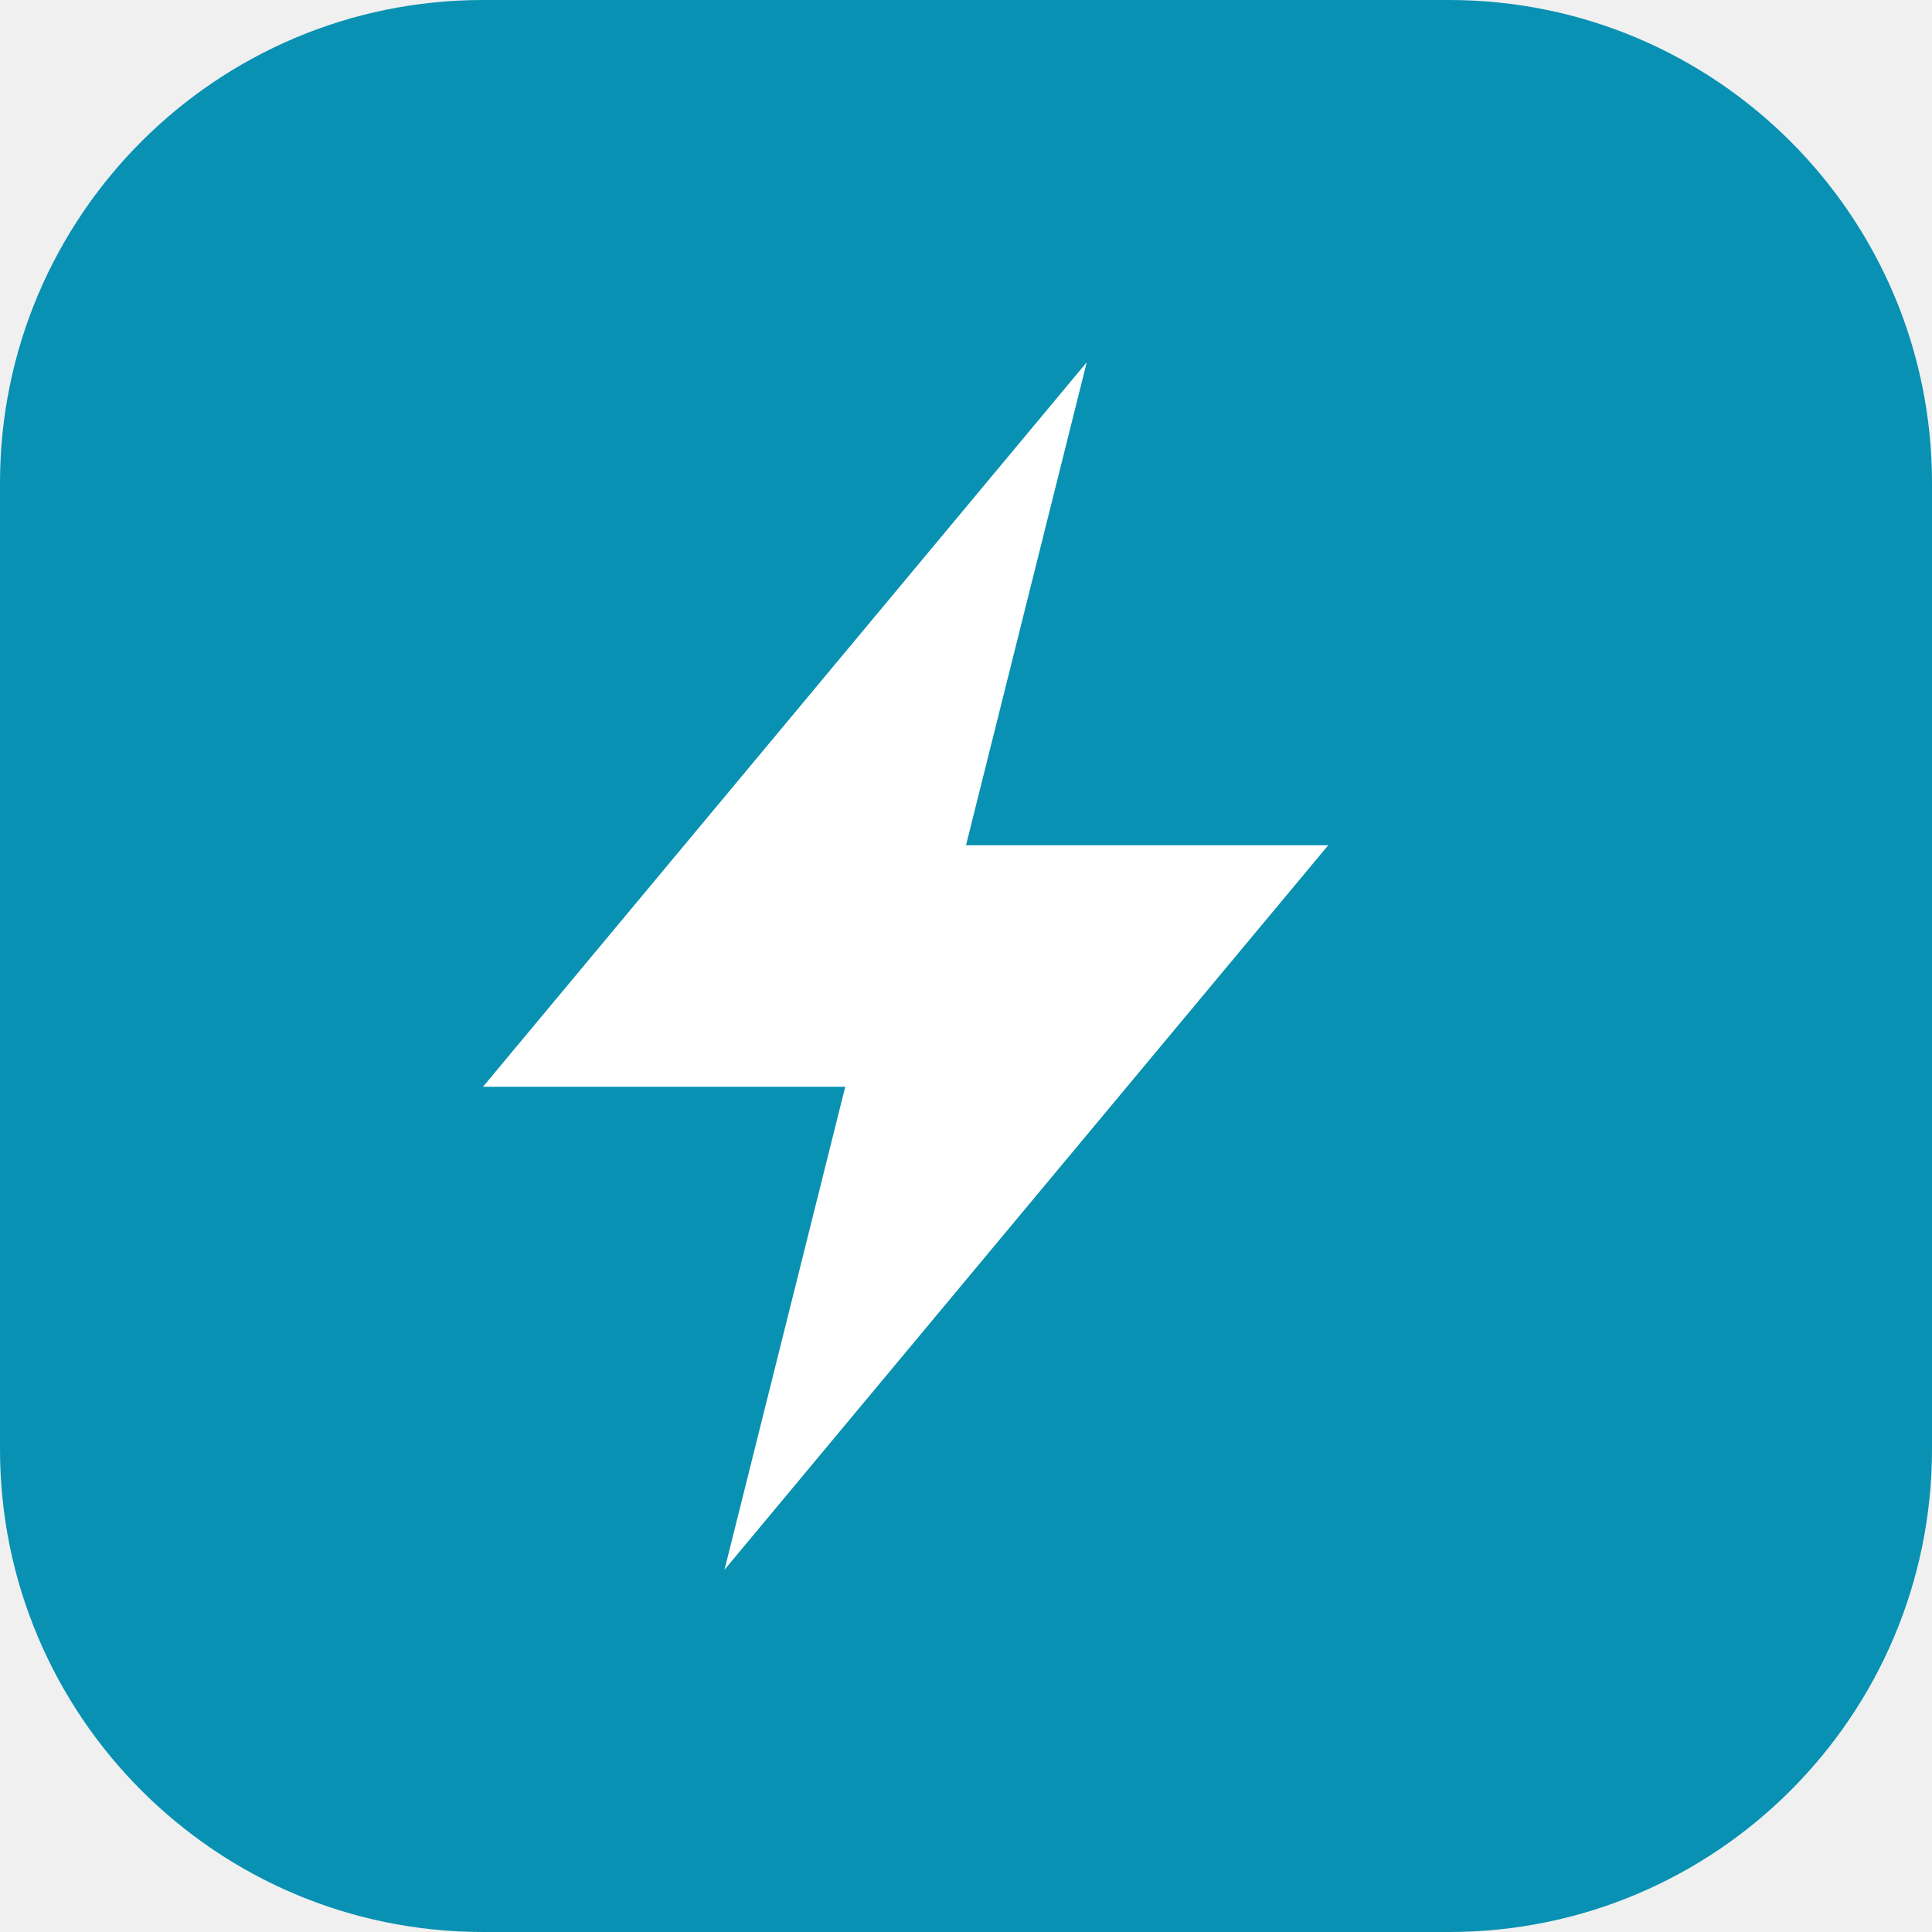
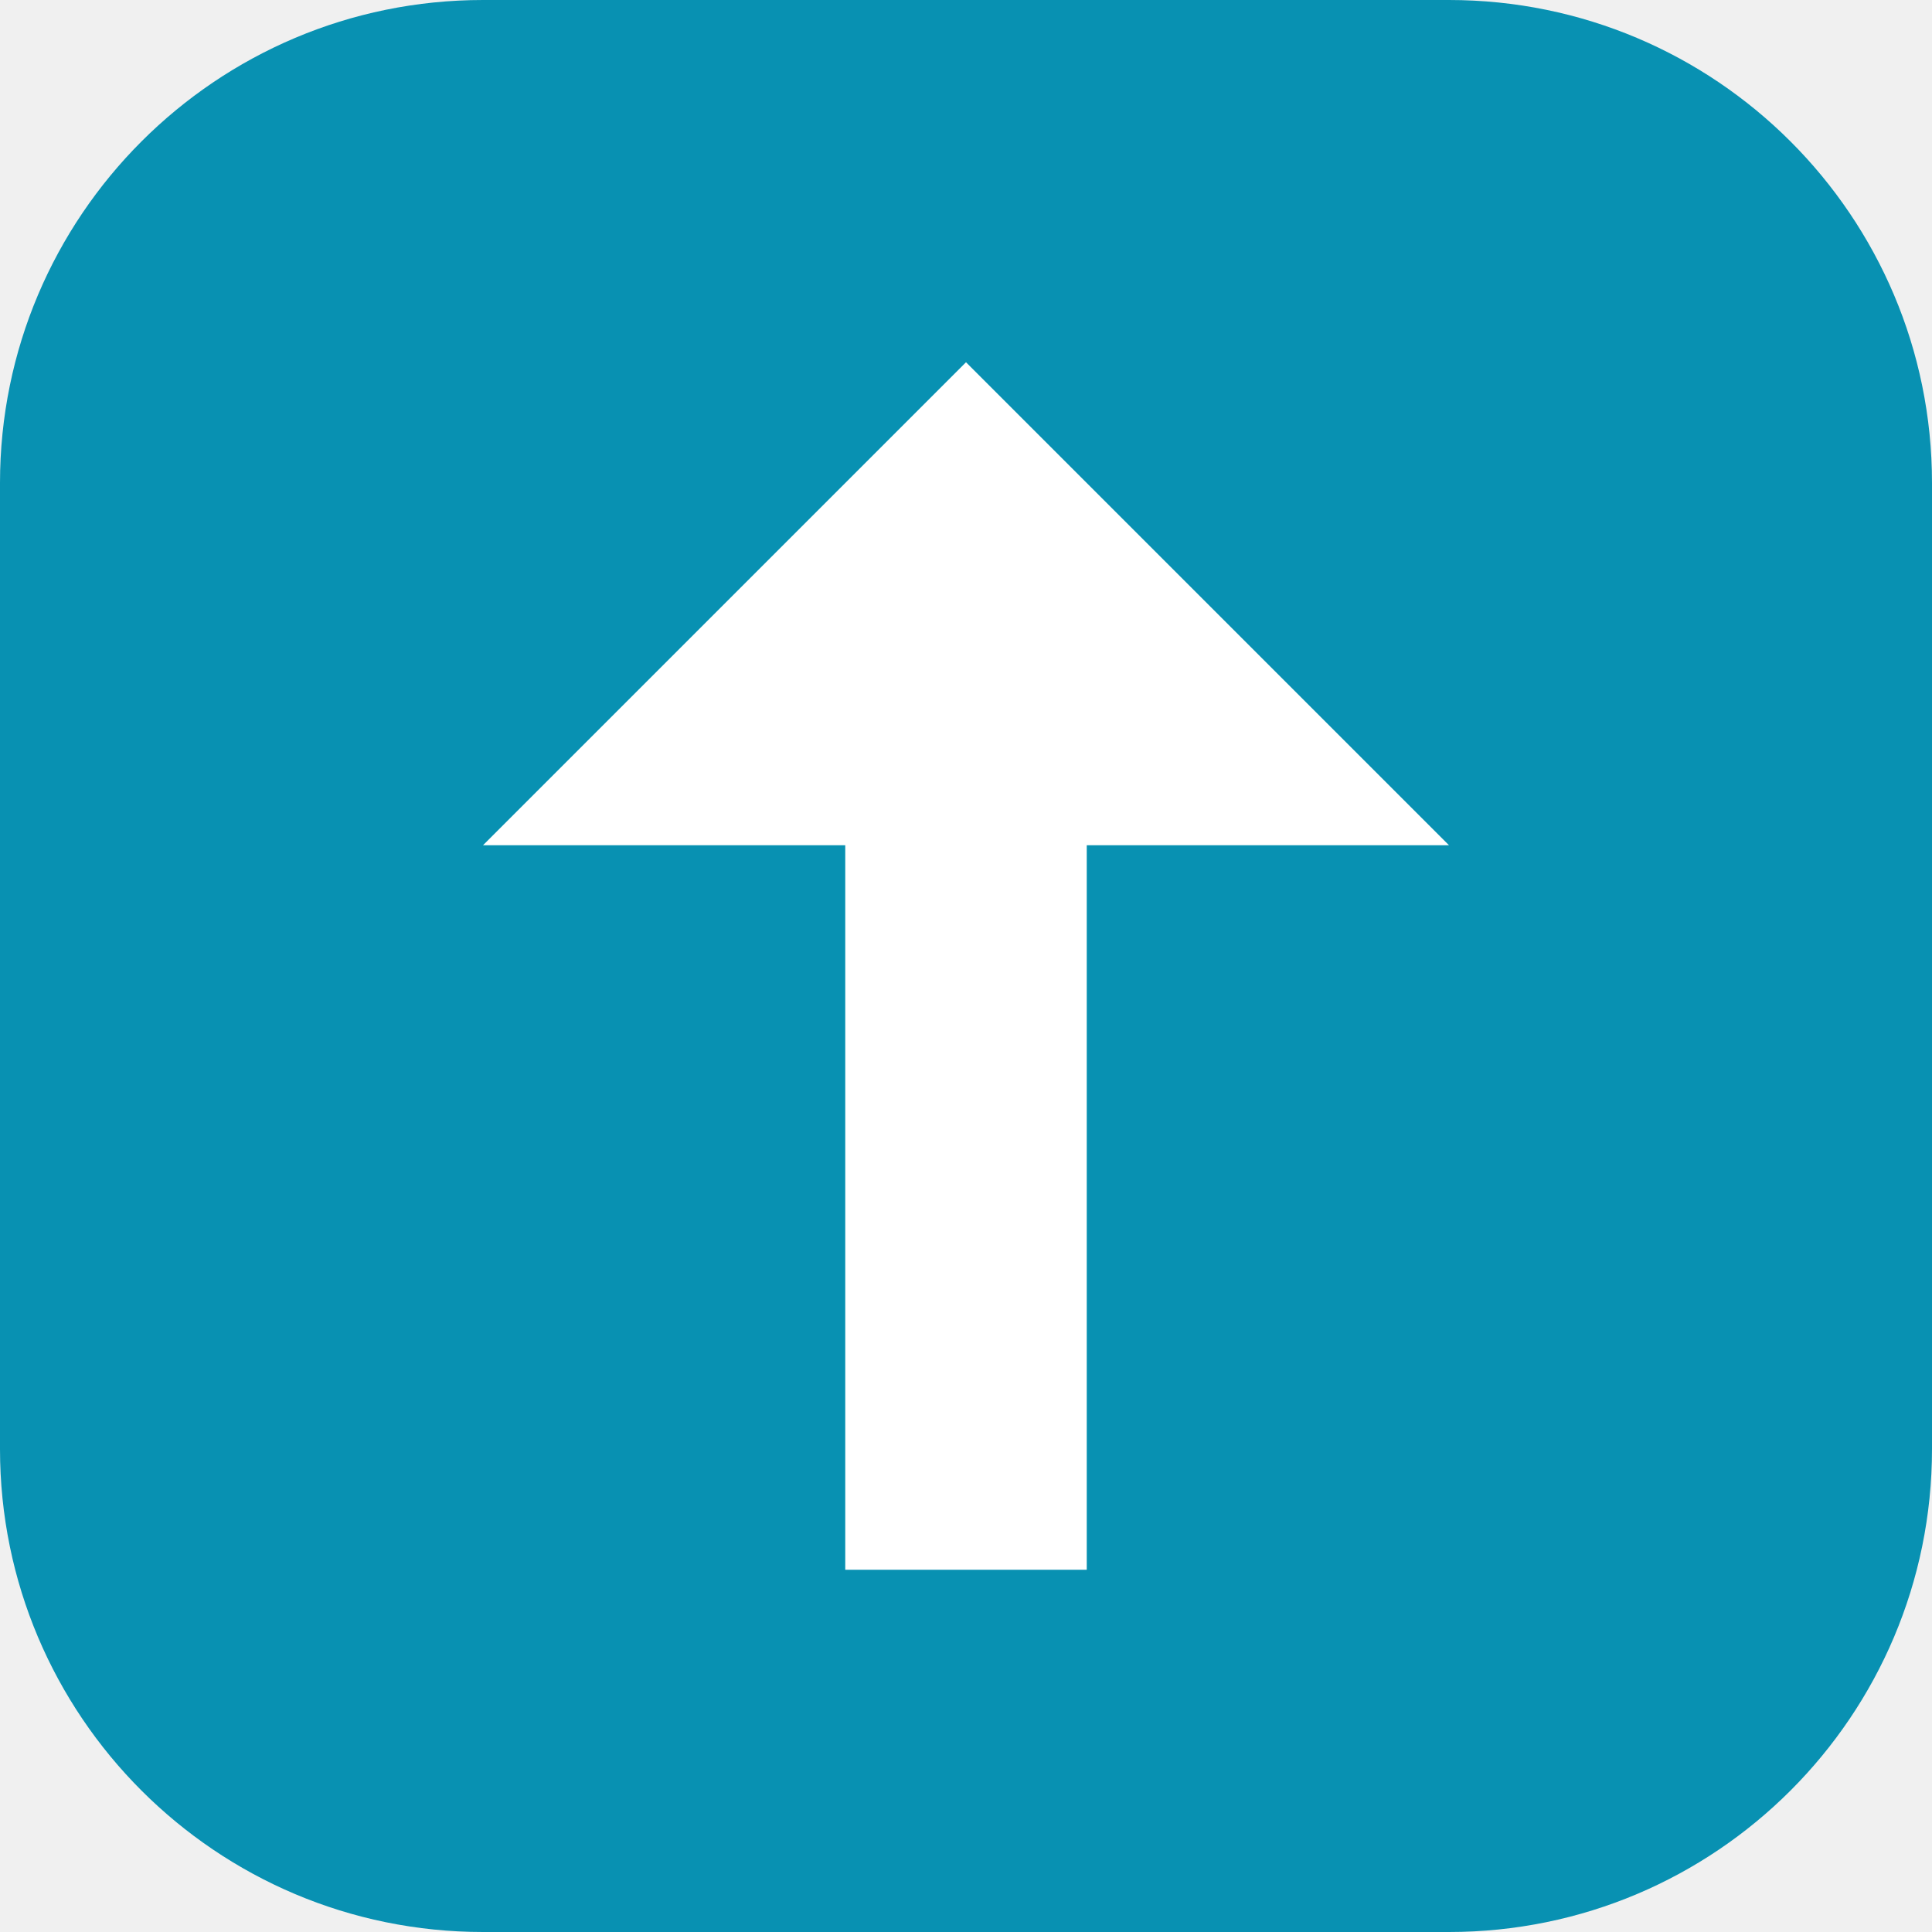
- <svg xmlns="http://www.w3.org/2000/svg" width="32" height="32" viewBox="0 0 32 32" fill="none">
+ <svg xmlns="http://www.w3.org/2000/svg" viewBox="0 0 32 32" width="32" height="32">
  <rect width="32" height="32" rx="8" fill="#0891b2" />
-   <path d="M18 6L8 18H14L12 26L22 14H16L18 6Z" fill="white" />
+   <path d="M16 6L24 14H18V26H14V14H8L16 6Z" fill="white" />
</svg>
